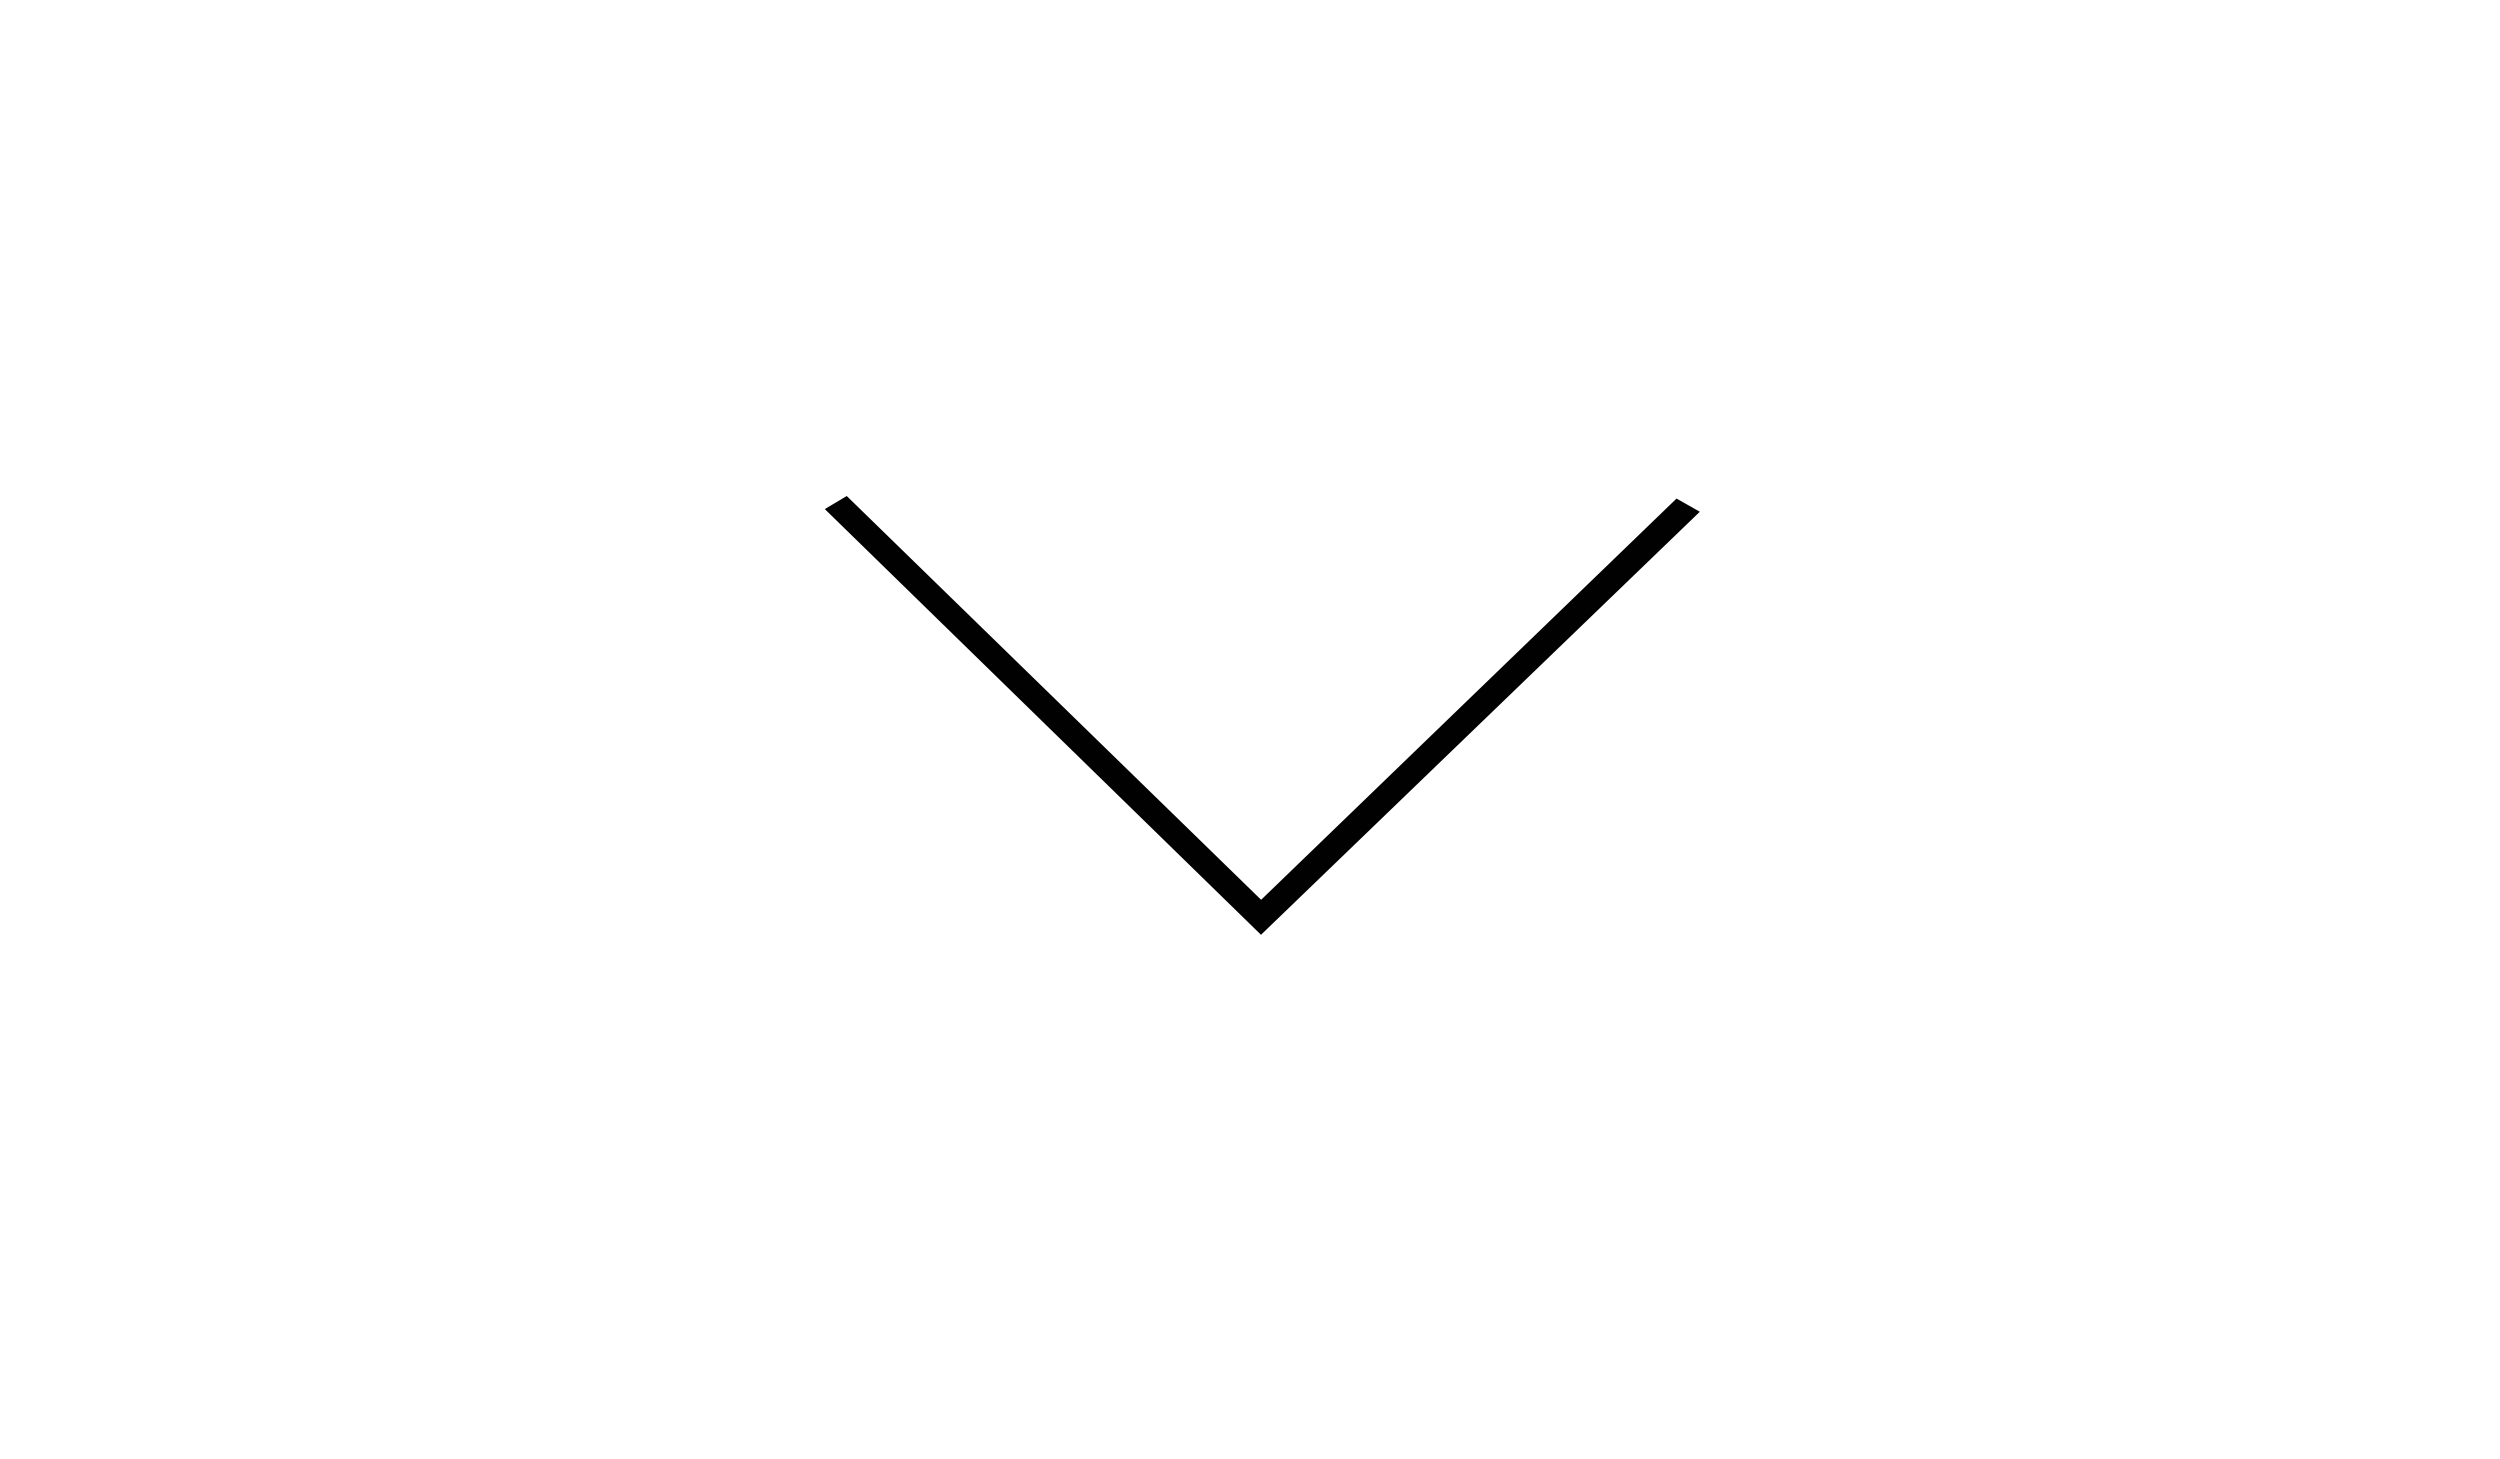
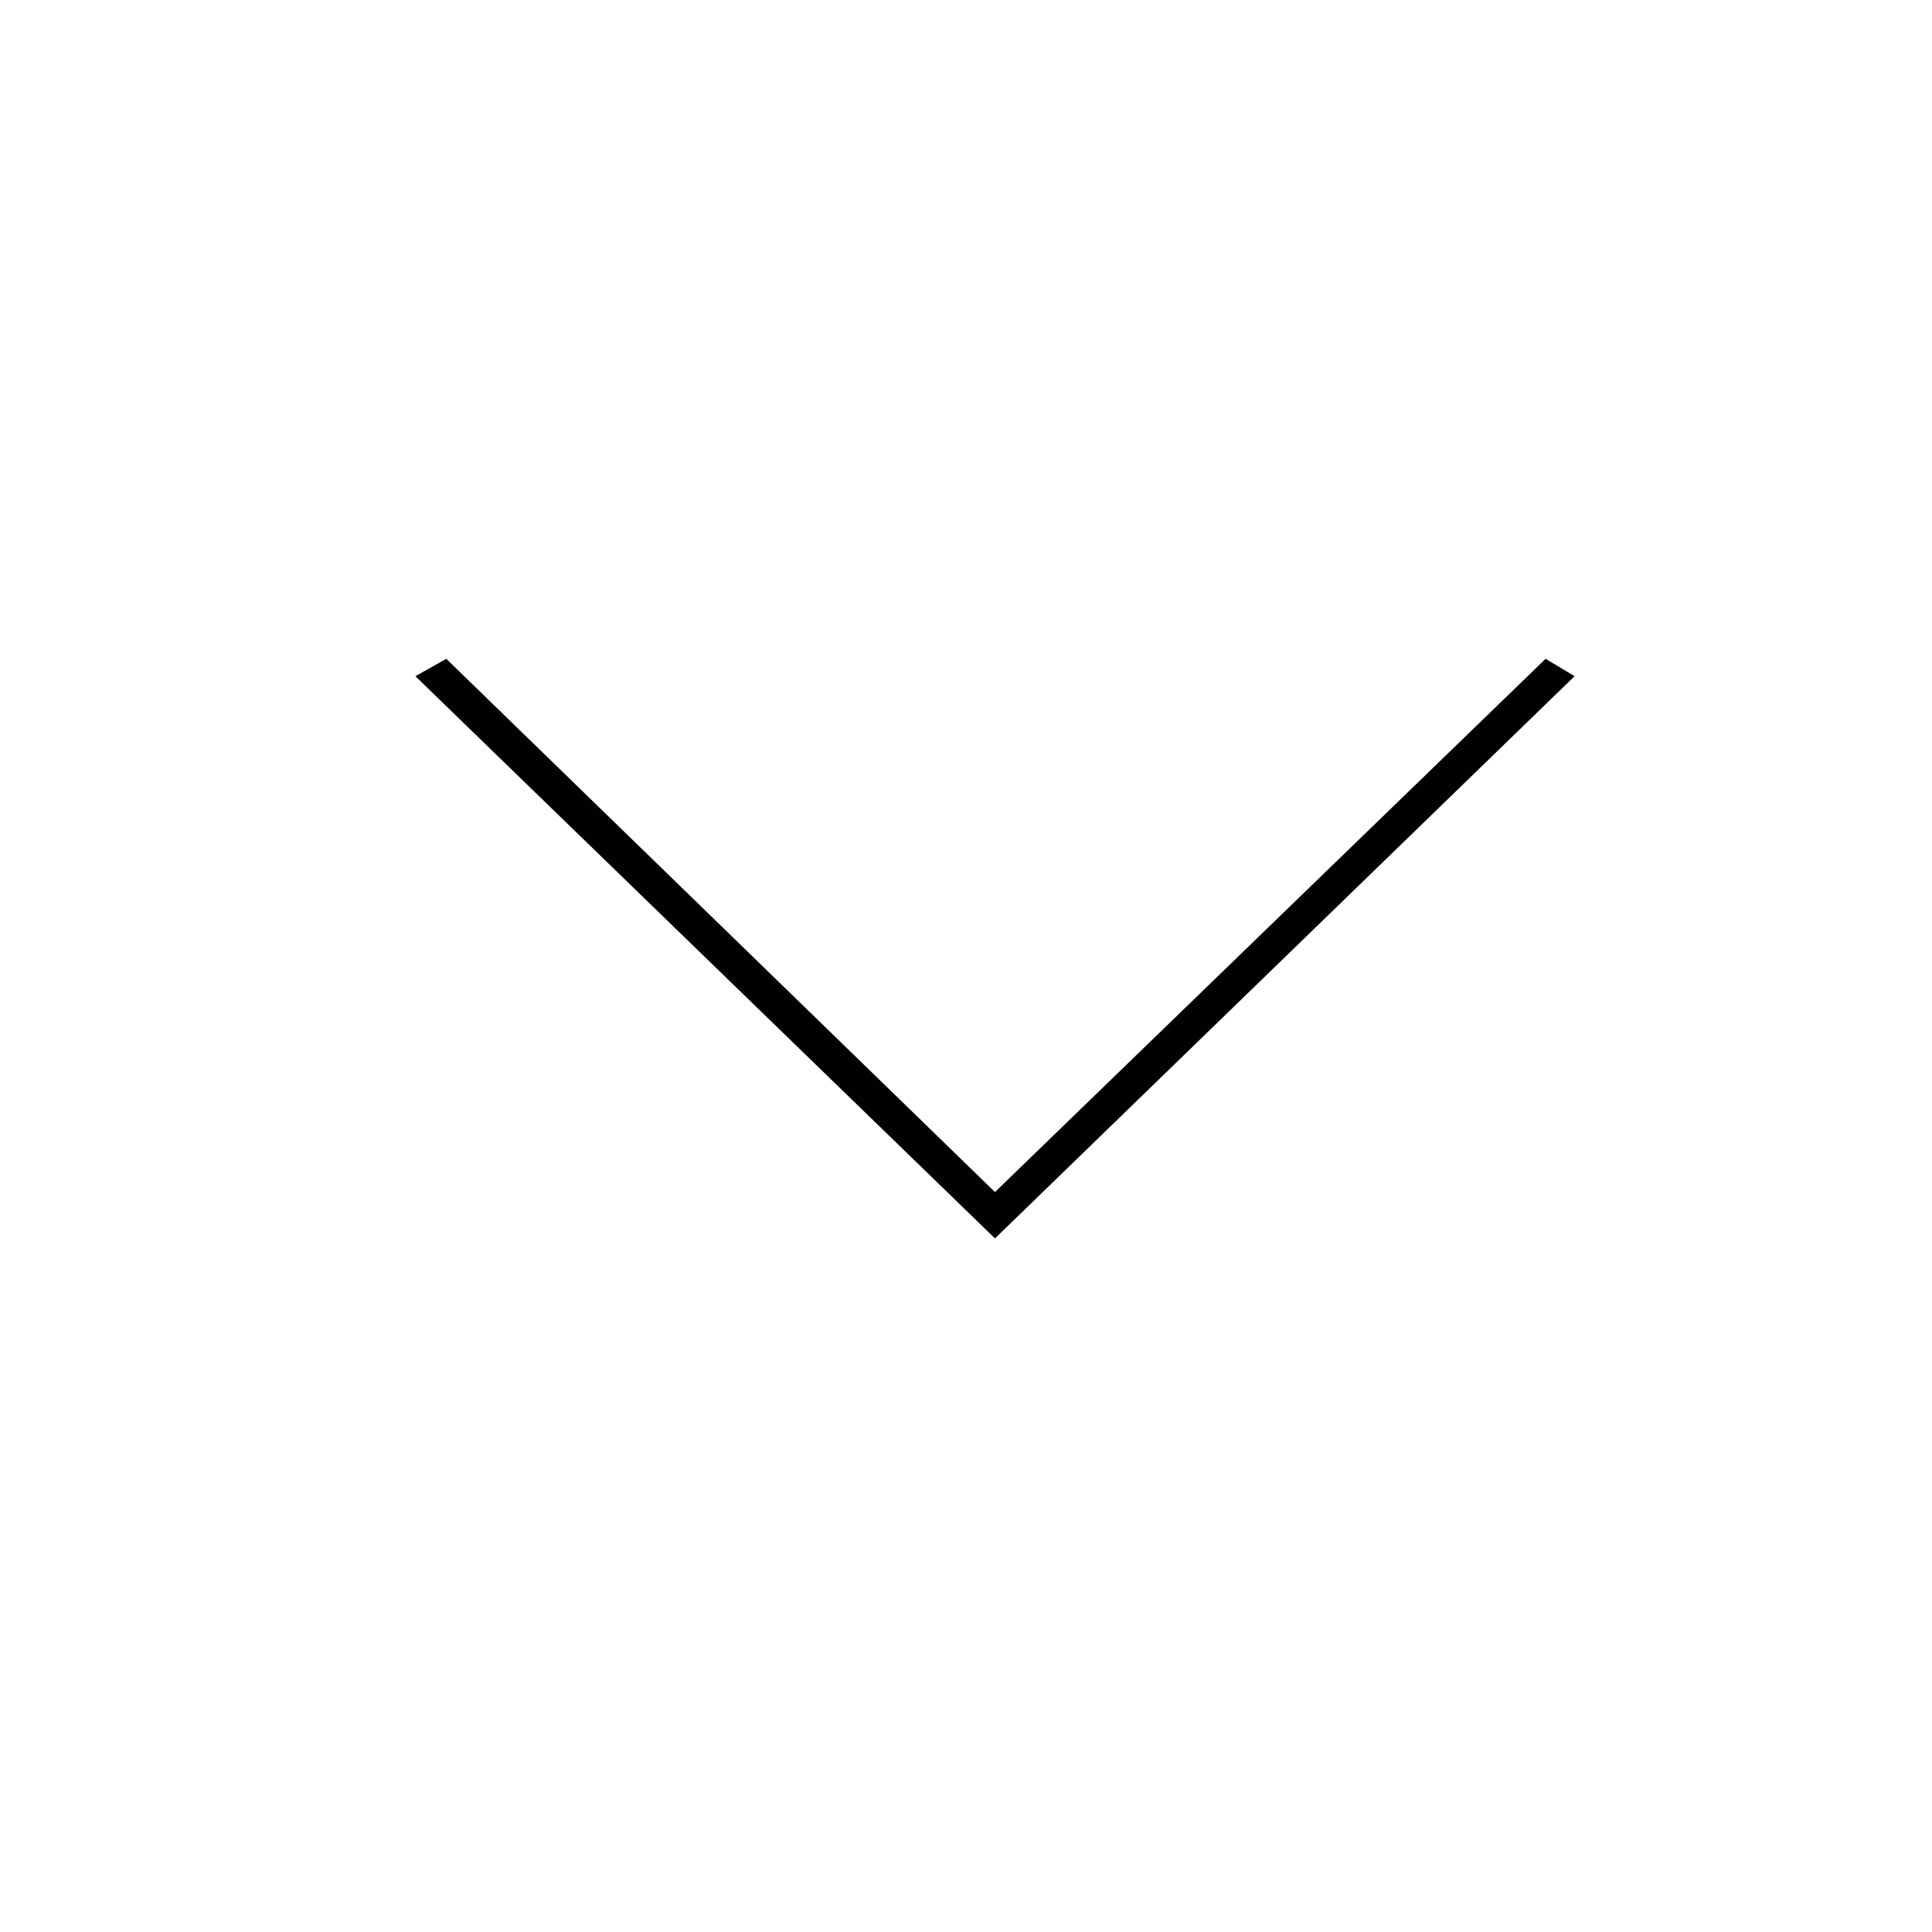
- <svg xmlns="http://www.w3.org/2000/svg" version="1.1" id="Layer_1" x="0px" y="0px" width="120px" height="70px" viewBox="0 0 120 70" enable-background="new 0 0 120 70" xml:space="preserve">
-   <polygon fill="#010101" points="80.473,23.931 60.533,43.19 40.643,23.809 39.59,24.436 60.528,44.87 81.591,24.564 " />
+ <svg xmlns="http://www.w3.org/2000/svg" enable-background="new 0 0 100 100" id="Layer_1" version="1.1" viewBox="0 0 100 100" xml:space="preserve">
+   <polygon fill="#010101" points="23.1,34.1 51.5,61.7 80,34.1 81.5,35 51.5,64.1 21.5,35 23.1,34.1 " />
</svg>
